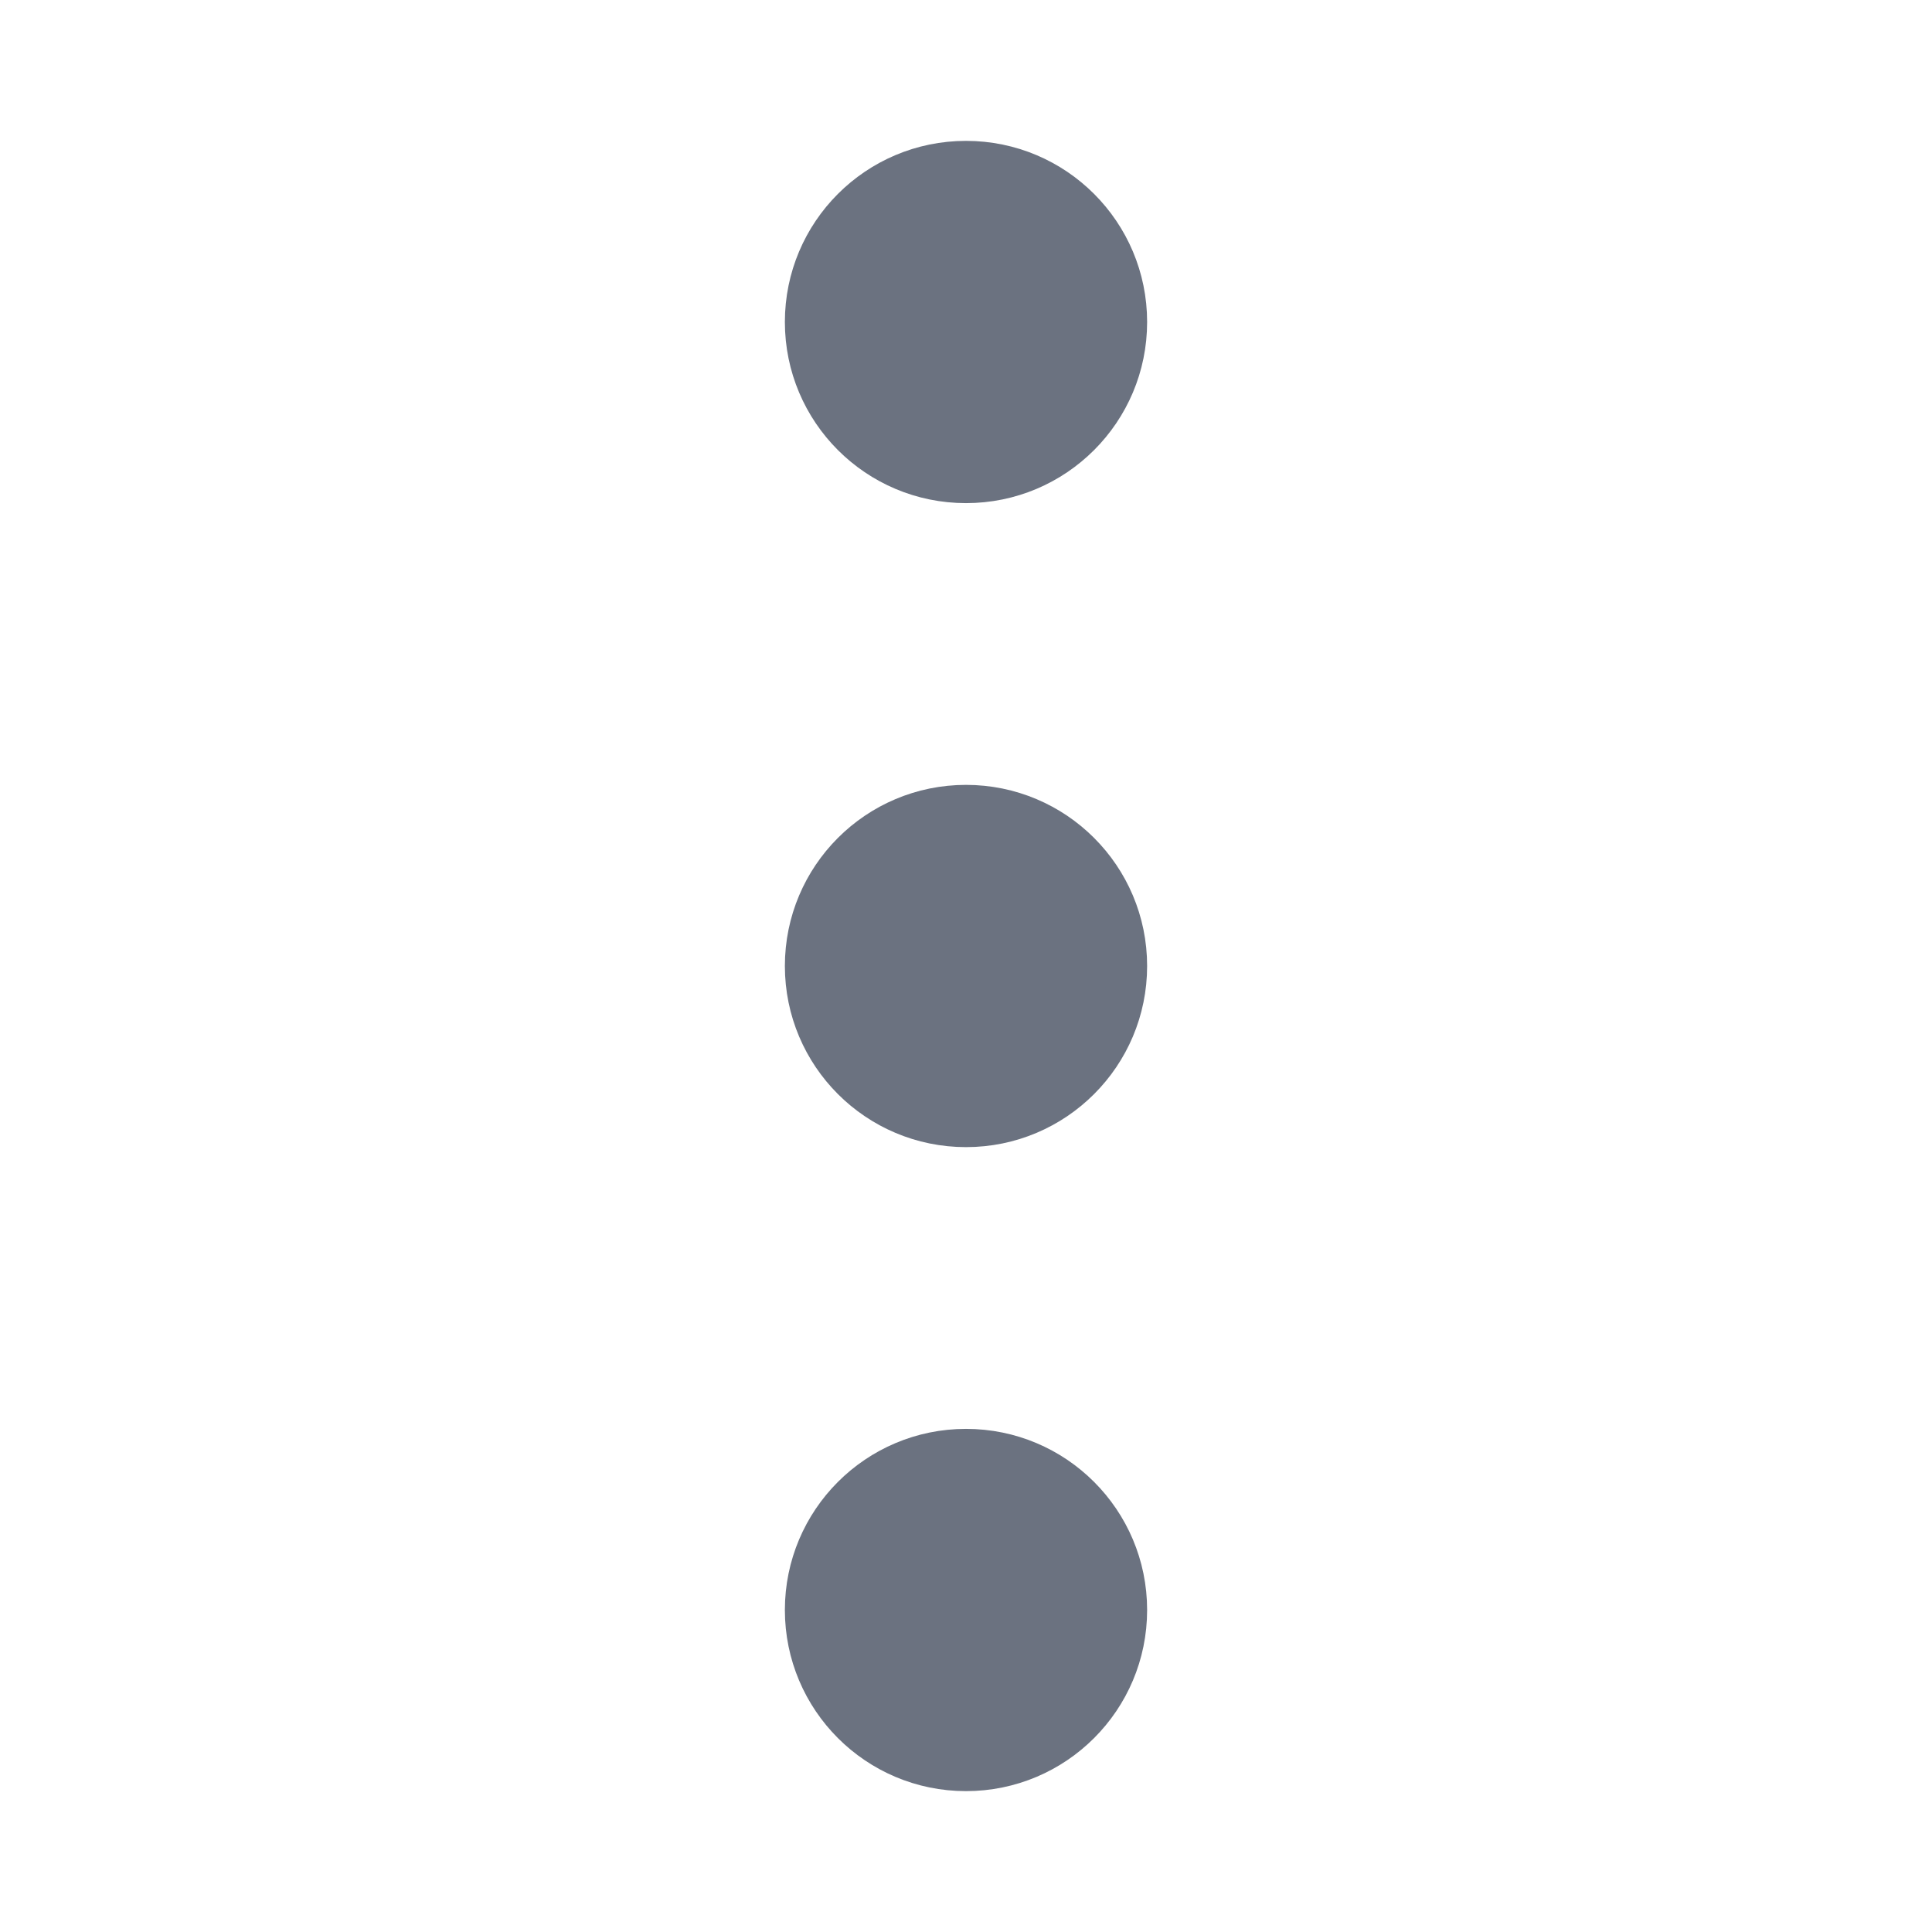
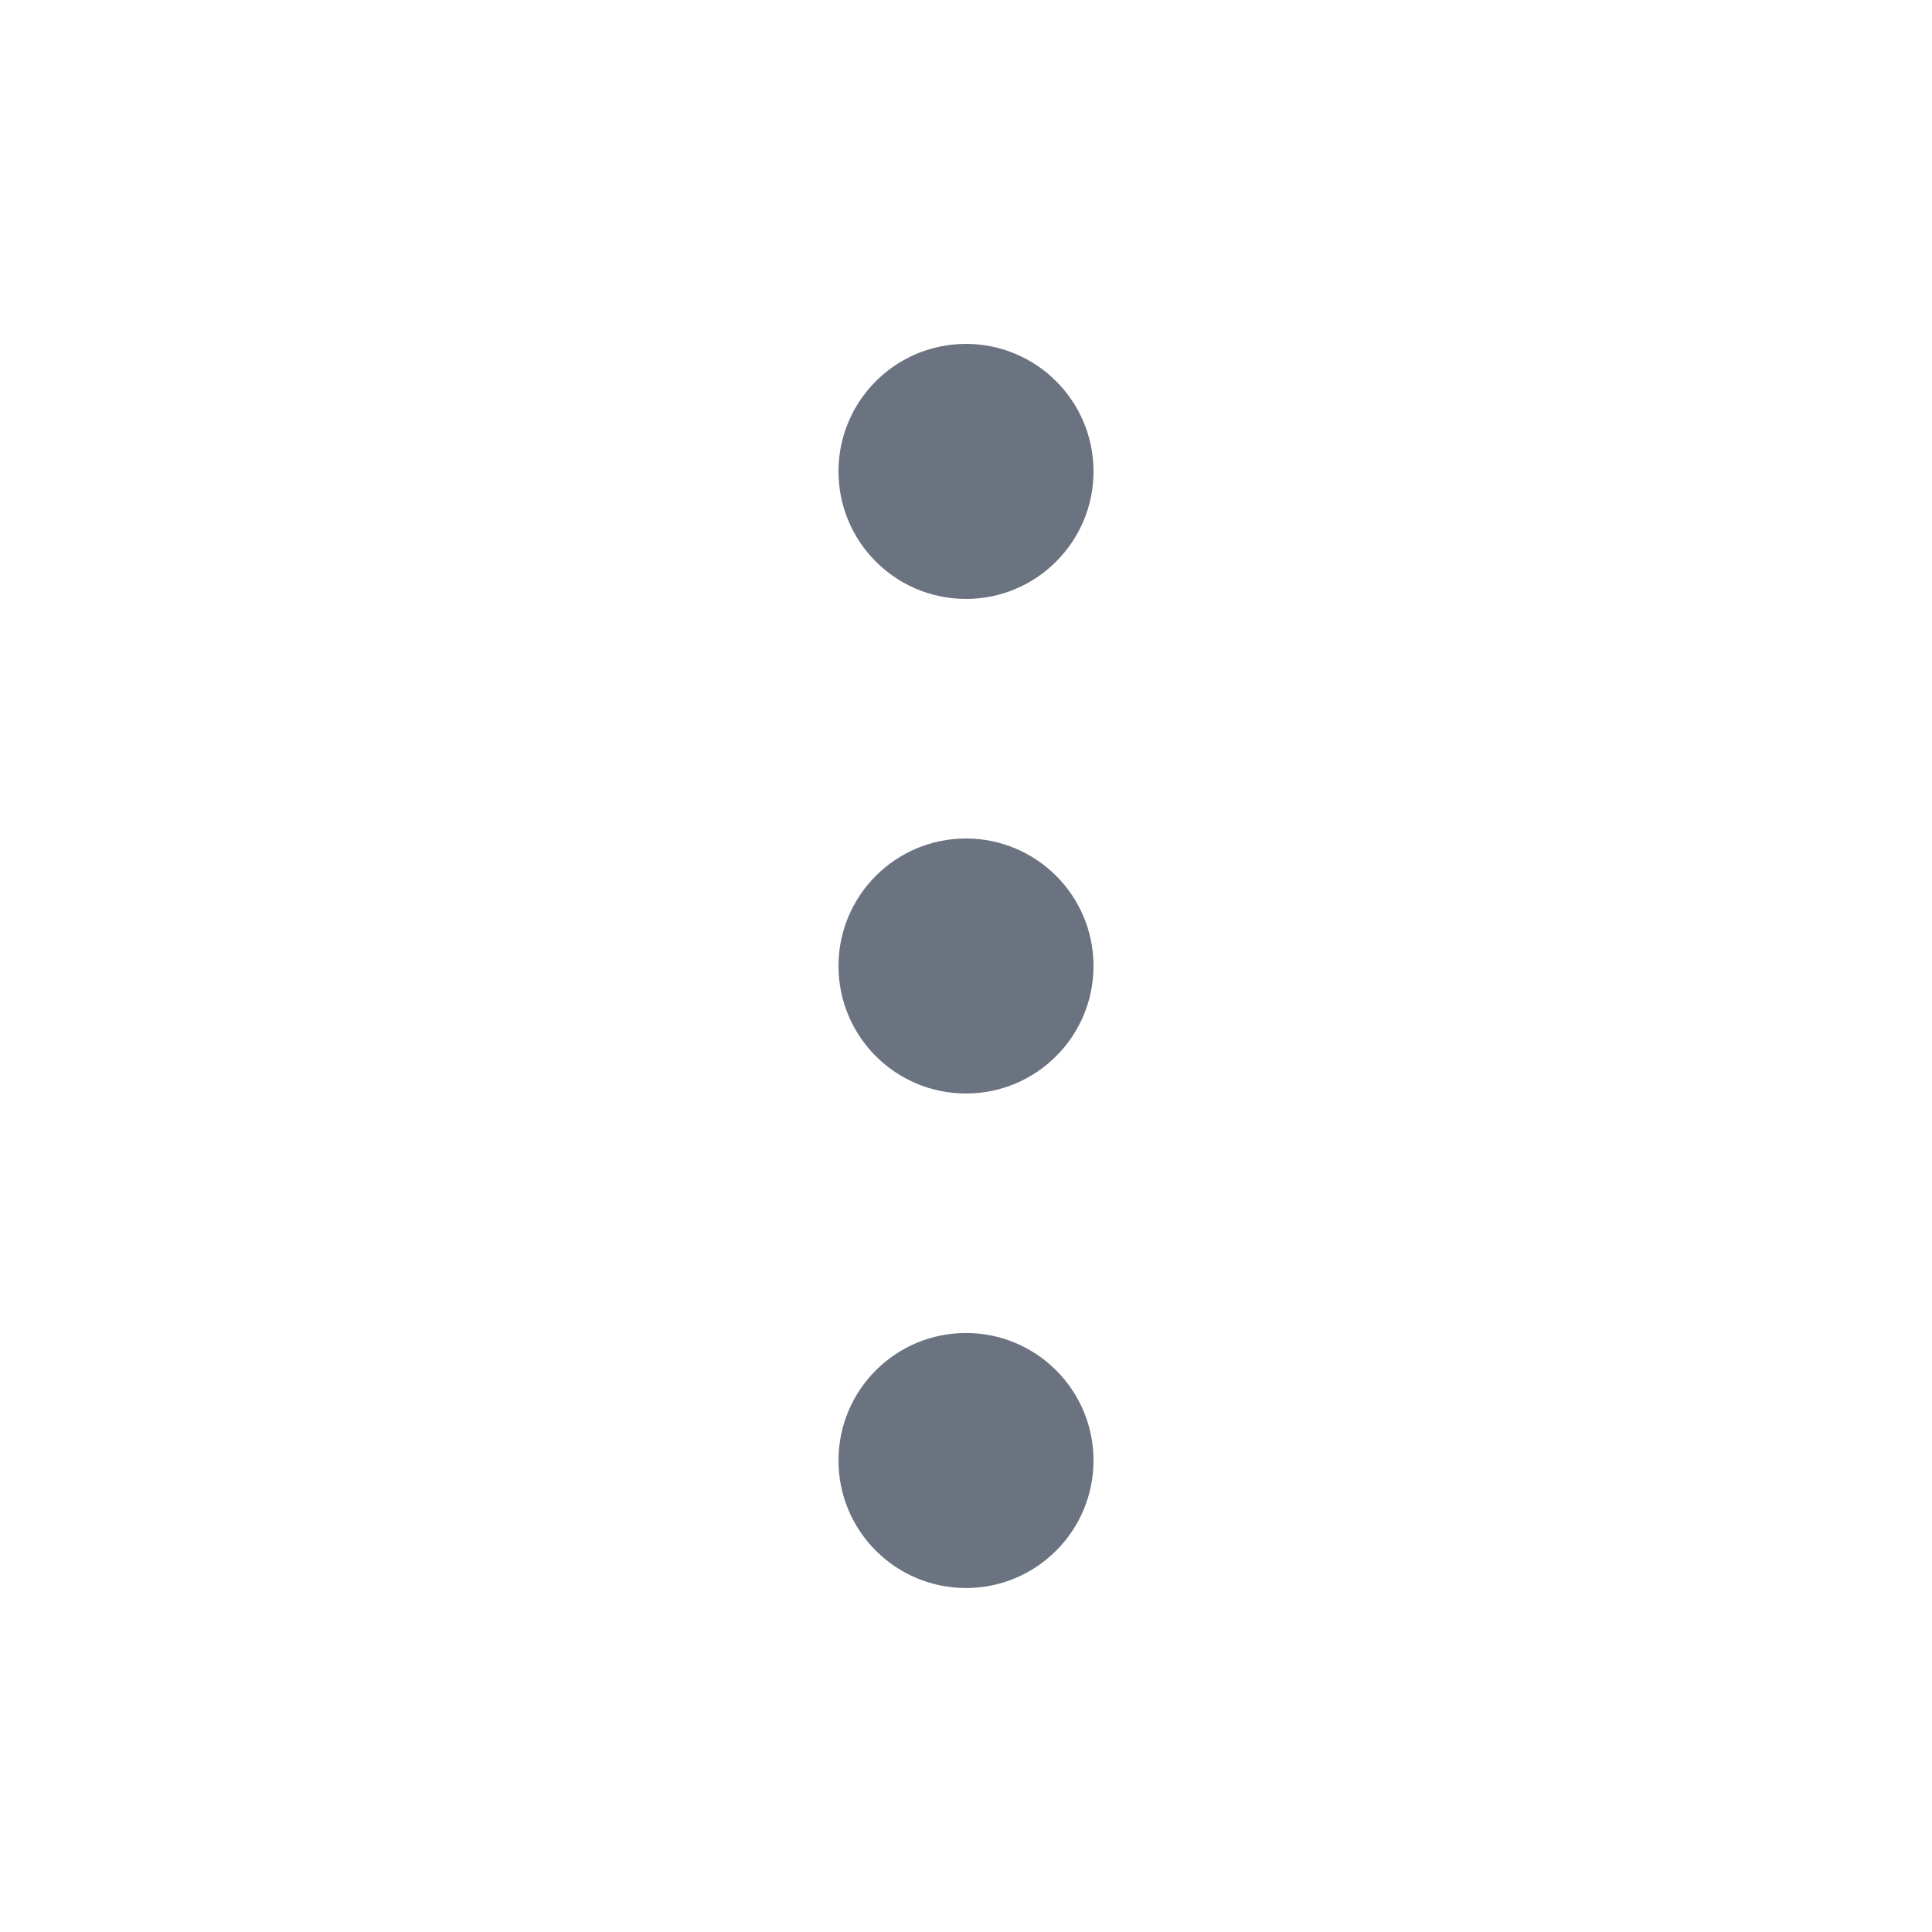
- <svg xmlns="http://www.w3.org/2000/svg" width="24" height="24" viewBox="0 0 24 24" fill="none">
-   <path d="M12 6C13.105 6 14 5.105 14 4C14 2.895 13.105 2 12 2C10.895 2 10 2.895 10 4C10 5.105 10.895 6 12 6Z" fill="#6B7280" stroke="#6B7280" stroke-width="0.5" />
-   <path d="M12 14C13.105 14 14 13.105 14 12C14 10.895 13.105 10 12 10C10.895 10 10 10.895 10 12C10 13.105 10.895 14 12 14Z" fill="#6B7280" stroke="#6B7280" stroke-width="0.5" />
-   <path d="M12 22C13.105 22 14 21.105 14 20C14 18.895 13.105 18 12 18C10.895 18 10 18.895 10 20C10 21.105 10.895 22 12 22Z" fill="#6B7280" stroke="#6B7280" stroke-width="0.5" />
+ <svg xmlns="http://www.w3.org/2000/svg" width="25" height="25" viewBox="0 0 25 25" fill="none">
+   <path d="M12.5 7.7C13.383 7.7 14.1 6.984 14.1 6.1C14.1 5.216 13.383 4.5 12.5 4.5C11.616 4.5 10.9 5.216 10.9 6.1C10.9 6.984 11.616 7.7 12.5 7.7Z" fill="#6B7280" stroke="#6B7280" stroke-width="0.1" />
+   <path d="M12.5 14.1C13.383 14.1 14.1 13.384 14.1 12.5C14.1 11.617 13.383 10.9 12.5 10.9C11.616 10.9 10.9 11.617 10.9 12.5C10.9 13.384 11.616 14.1 12.5 14.1Z" fill="#6B7280" stroke="#6B7280" stroke-width="0.1" />
+   <path d="M12.5 20.499C13.383 20.499 14.1 19.782 14.1 18.899C14.1 18.015 13.383 17.299 12.5 17.299C11.616 17.299 10.9 18.015 10.9 18.899C10.9 19.782 11.616 20.499 12.5 20.499Z" fill="#6B7280" stroke="#6B7280" stroke-width="0.1" />
</svg>
